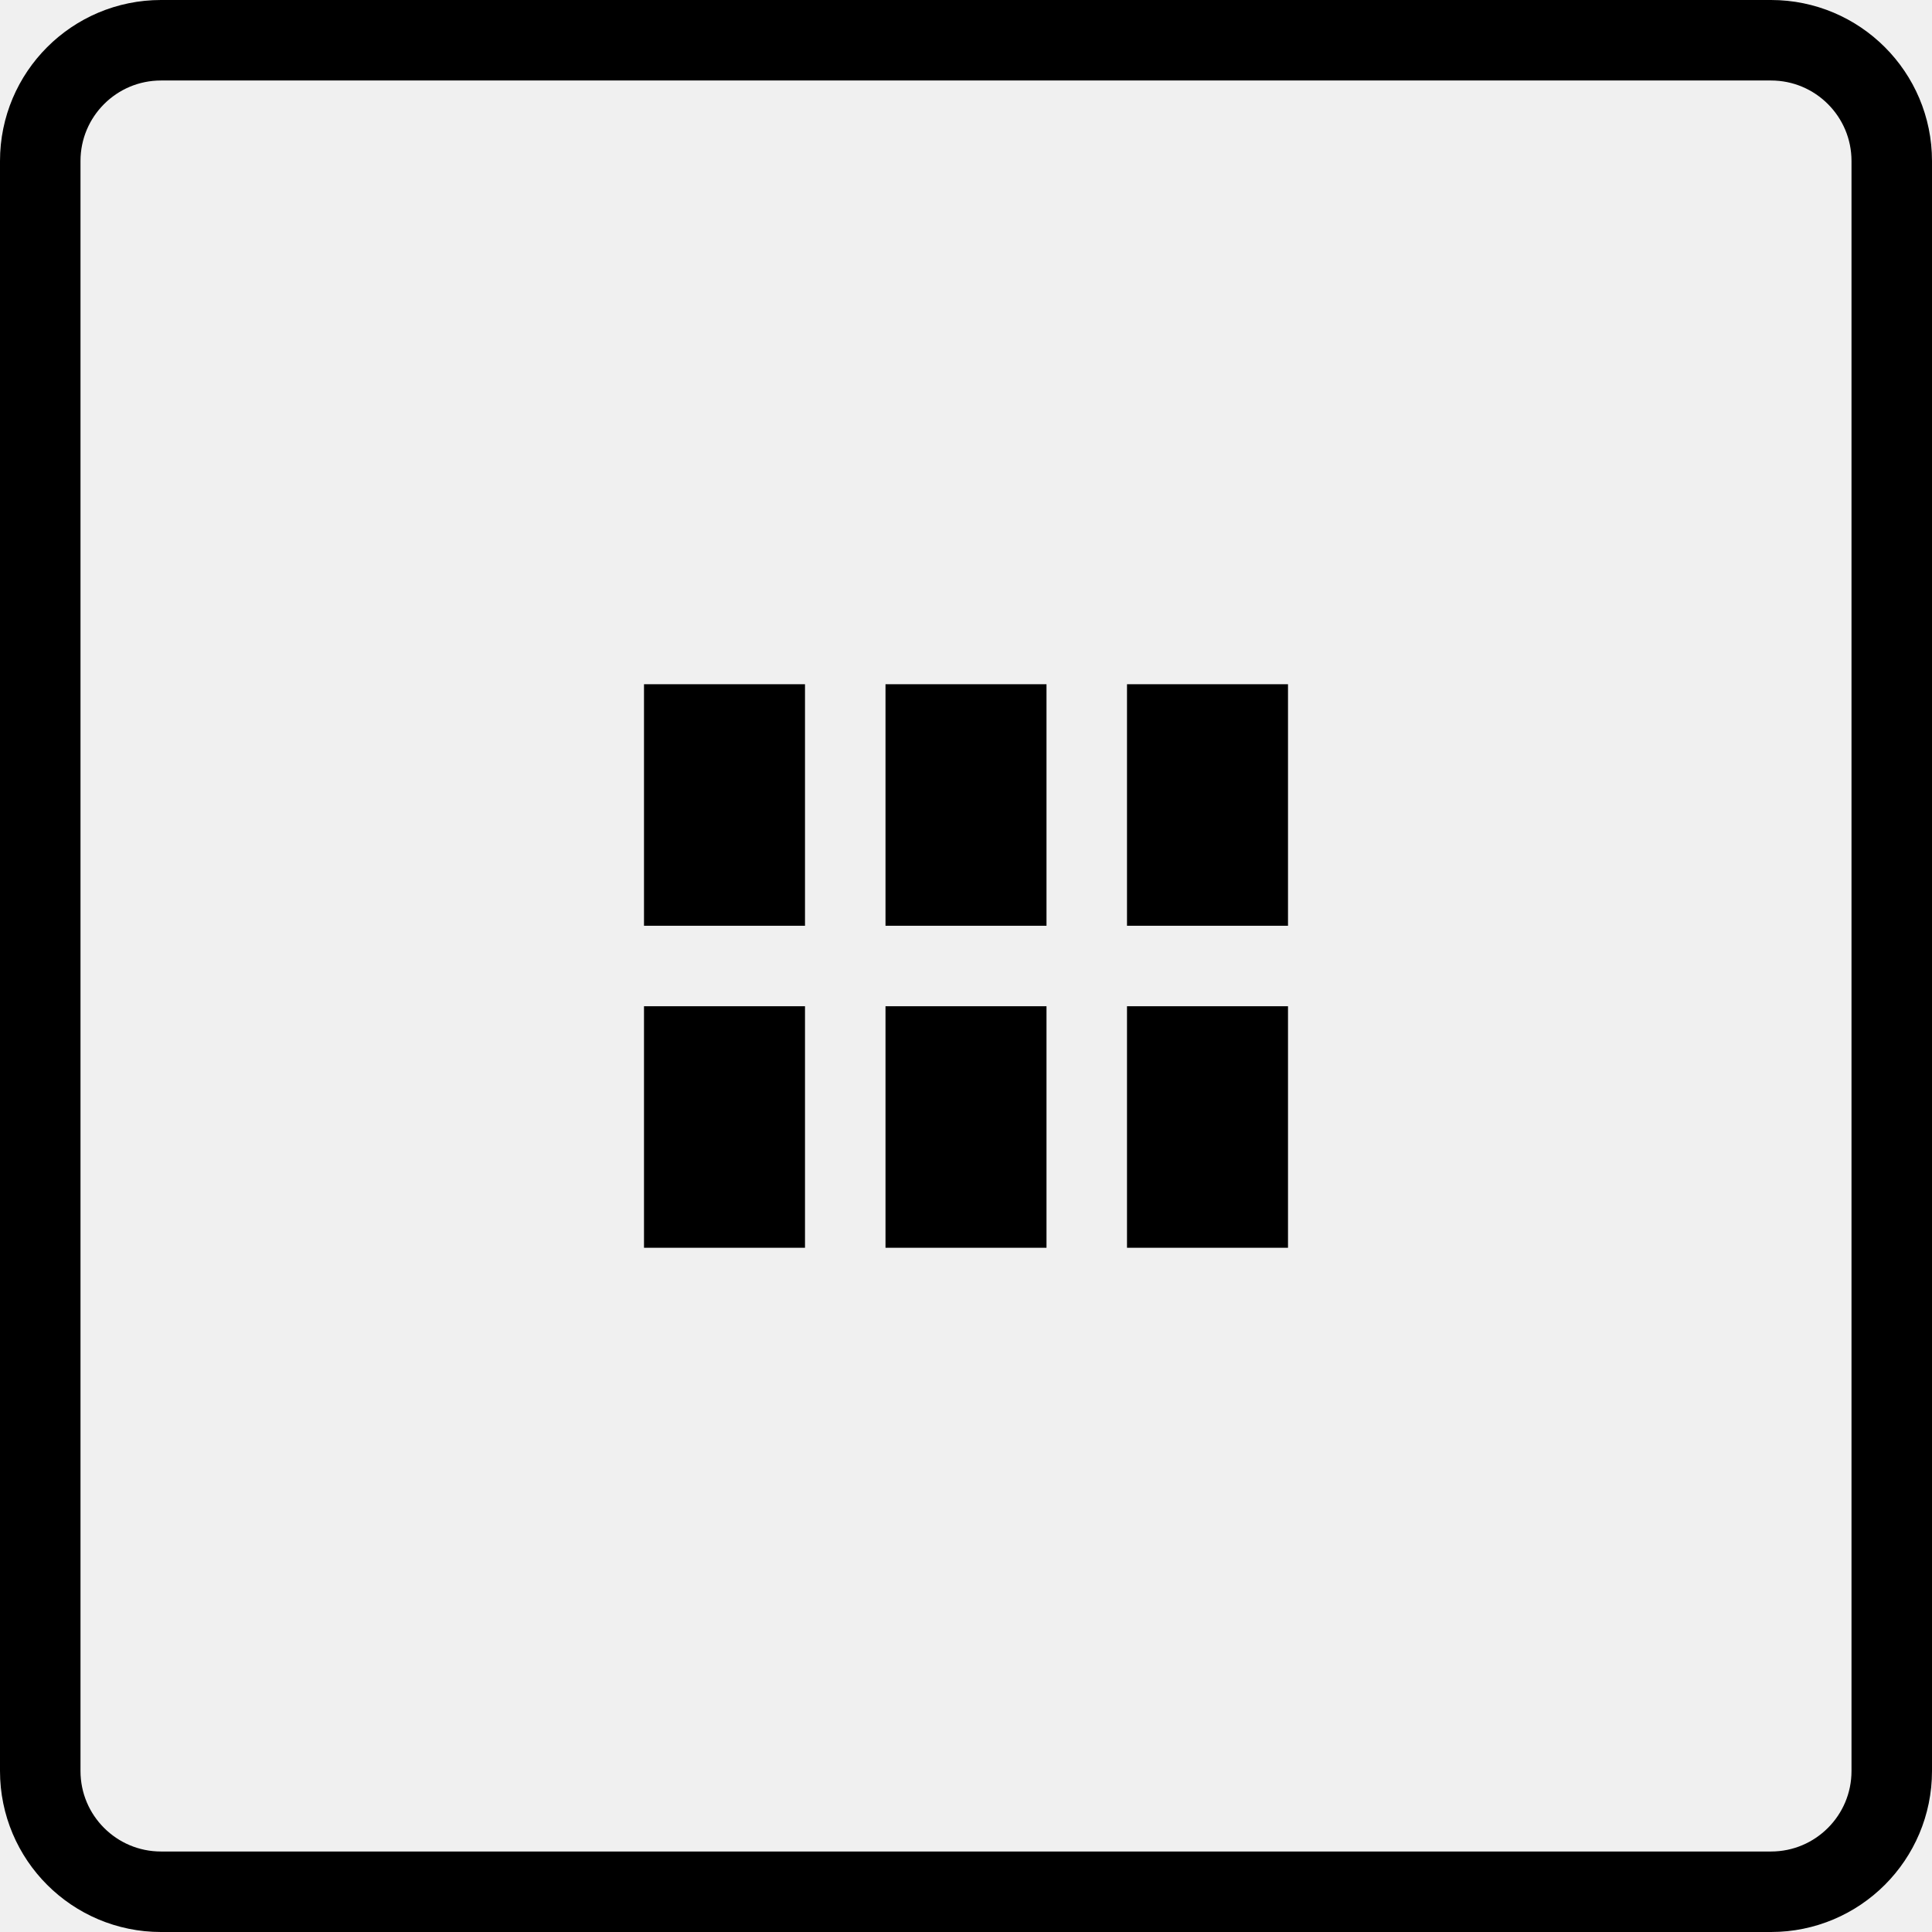
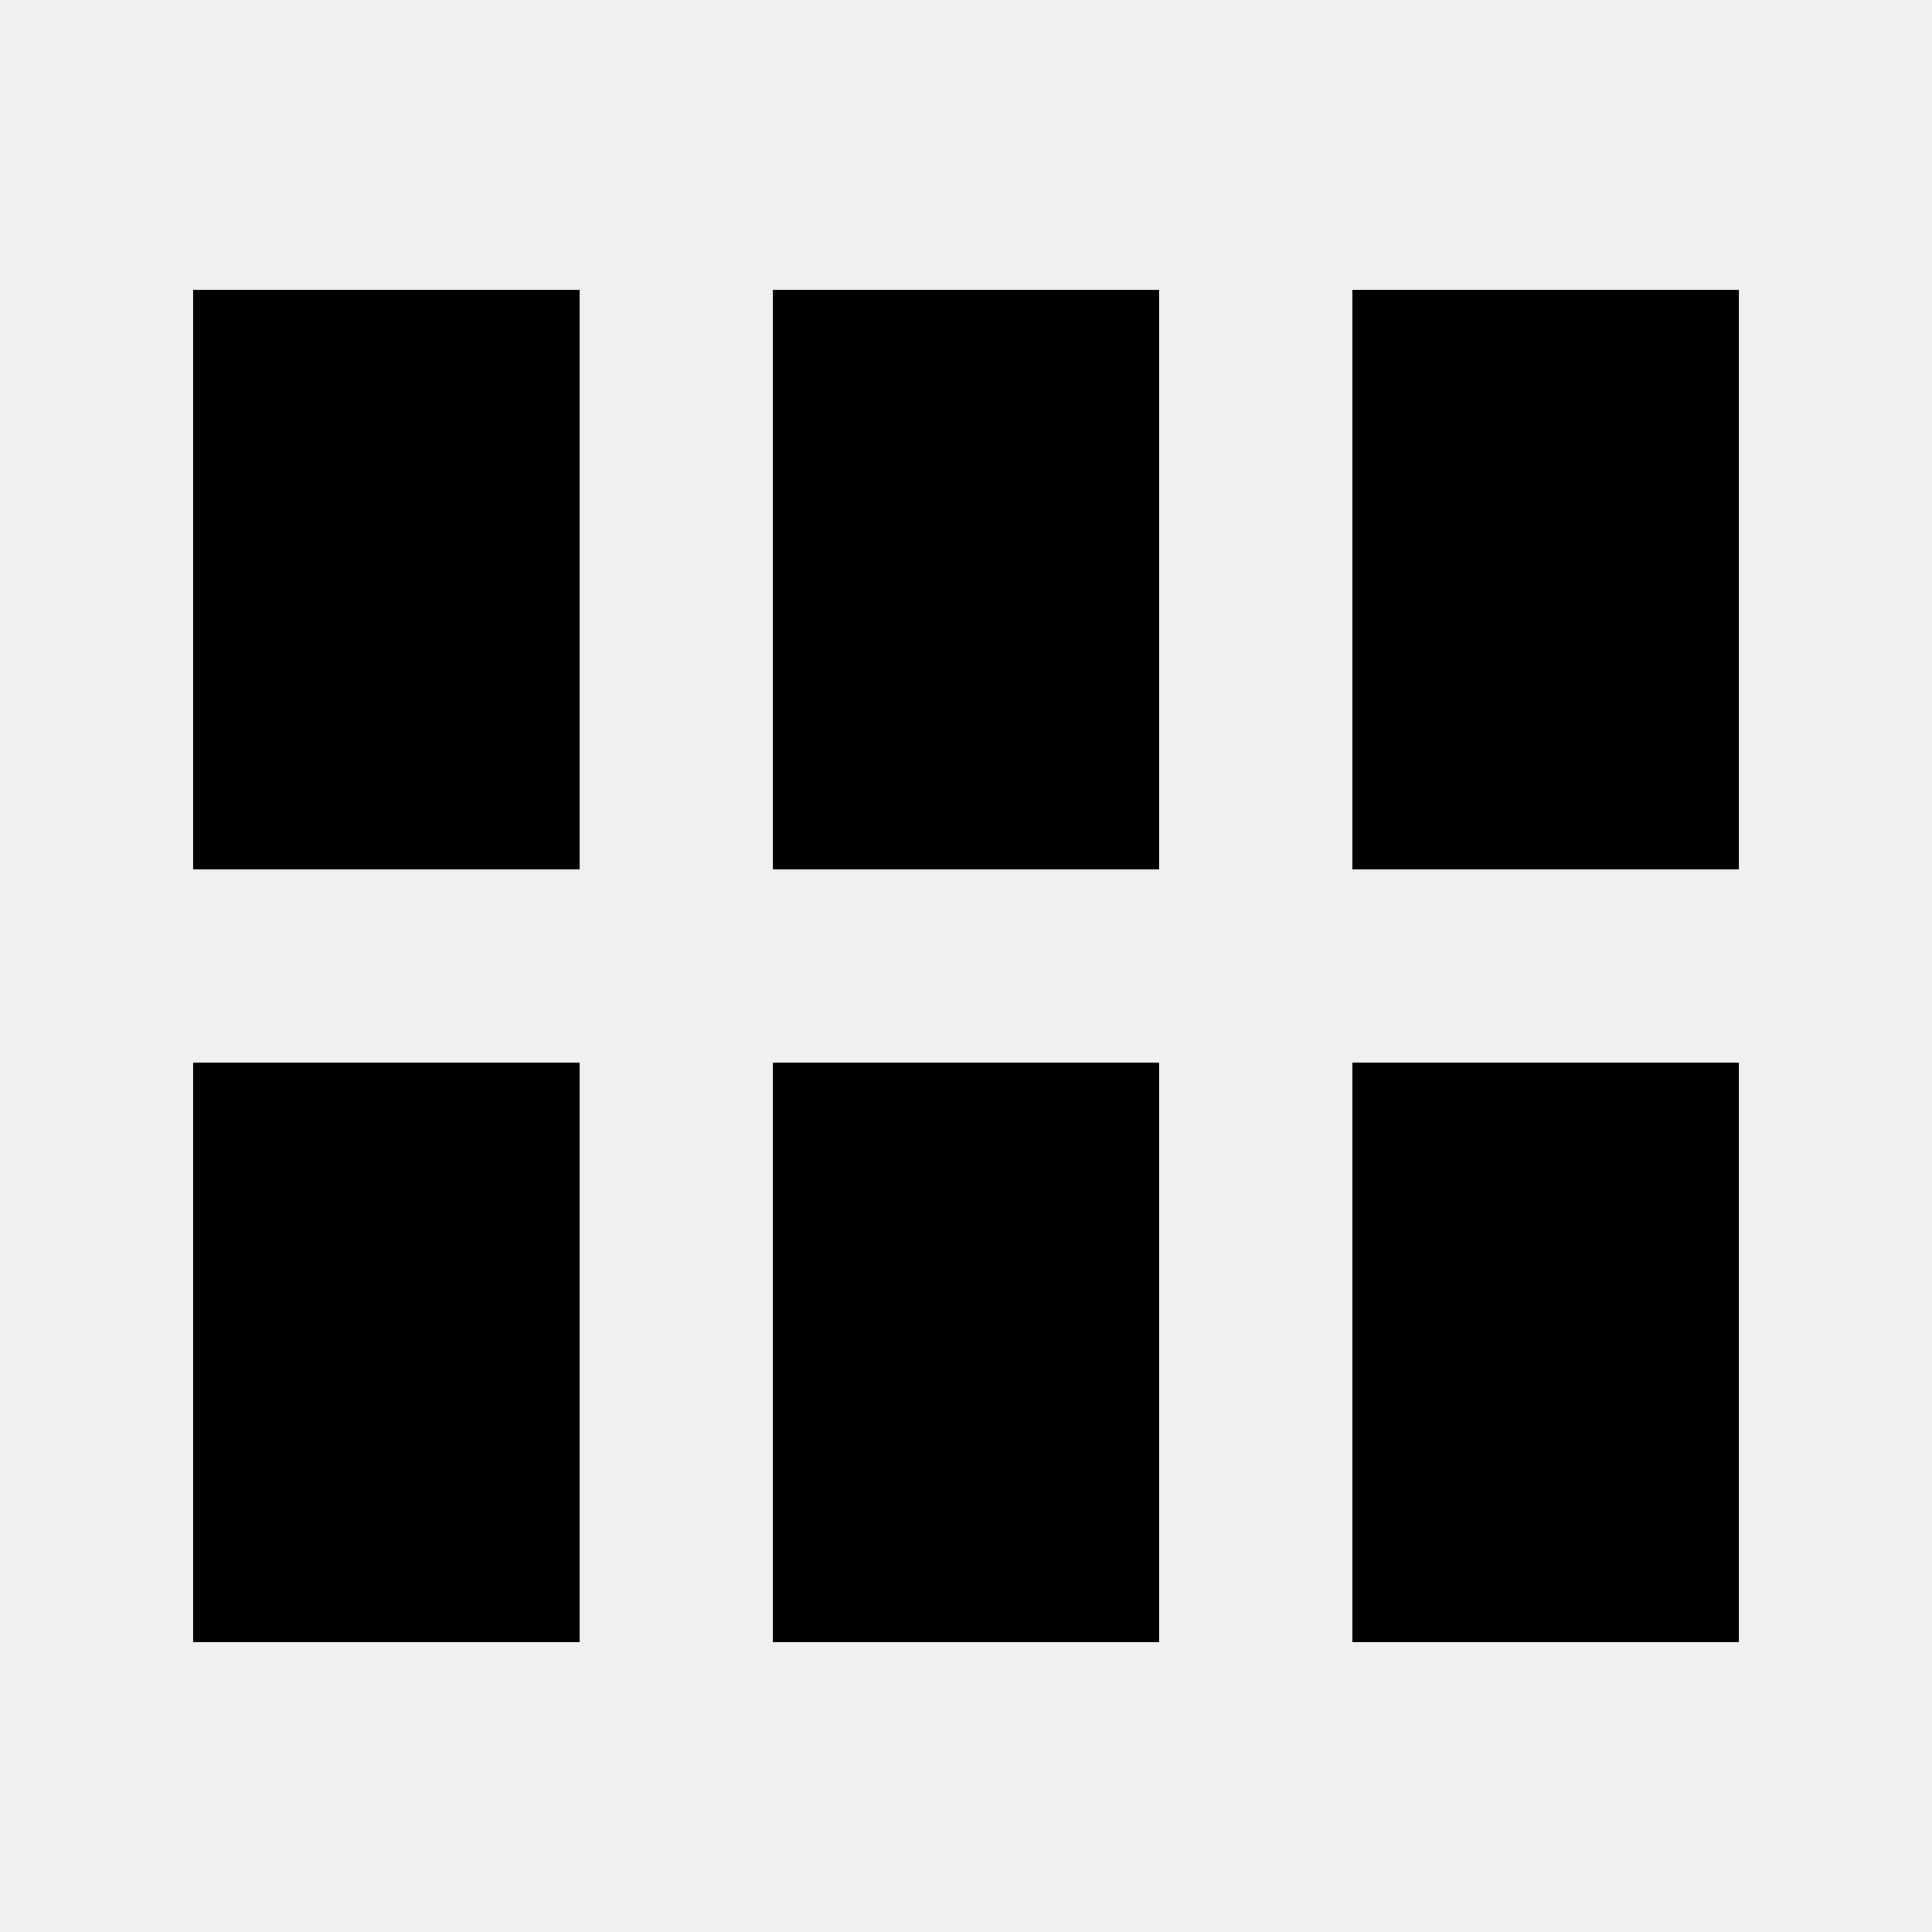
- <svg xmlns="http://www.w3.org/2000/svg" width="48" height="48" viewBox="0 0 48 48" fill="none">
-   <g clip-path="url(#clip0_33548_2035)">
-     <path d="M20 17H16V23H20V17Z" fill="black" />
-     <path d="M32 17H28V23H32V17Z" fill="black" />
-     <path d="M26 17H22V23H26V17Z" fill="black" />
-     <path d="M20 25H16V31H20V25Z" fill="black" />
-     <path d="M32 25H28V31H32V25Z" fill="black" />
-     <path d="M26 25H22V31H26V25Z" fill="black" />
-   </g>
-   <rect x="1" y="1" width="46" height="46" rx="3" stroke="black" stroke-width="2" />
-   <defs>
-     <clipPath id="clip0_33548_2035">
-       <rect width="16" height="14" fill="white" transform="translate(16 17)" />
-     </clipPath>
-   </defs>
+ <svg xmlns="http://www.w3.org/2000/svg" width="20" height="20" viewBox="0 0 20 20" fill="none">
+   <path d="M6 3H2V9H6V3Z" fill="black" />
+   <path d="M18 3H14V9H18V3Z" fill="black" />
+   <path d="M12 3H8V9H12V3Z" fill="black" />
+   <path d="M6 11H2V17H6V11Z" fill="black" />
+   <path d="M18 11H14V17H18V11Z" fill="black" />
+   <path d="M12 11H8V17H12V11Z" fill="black" />
</svg>
